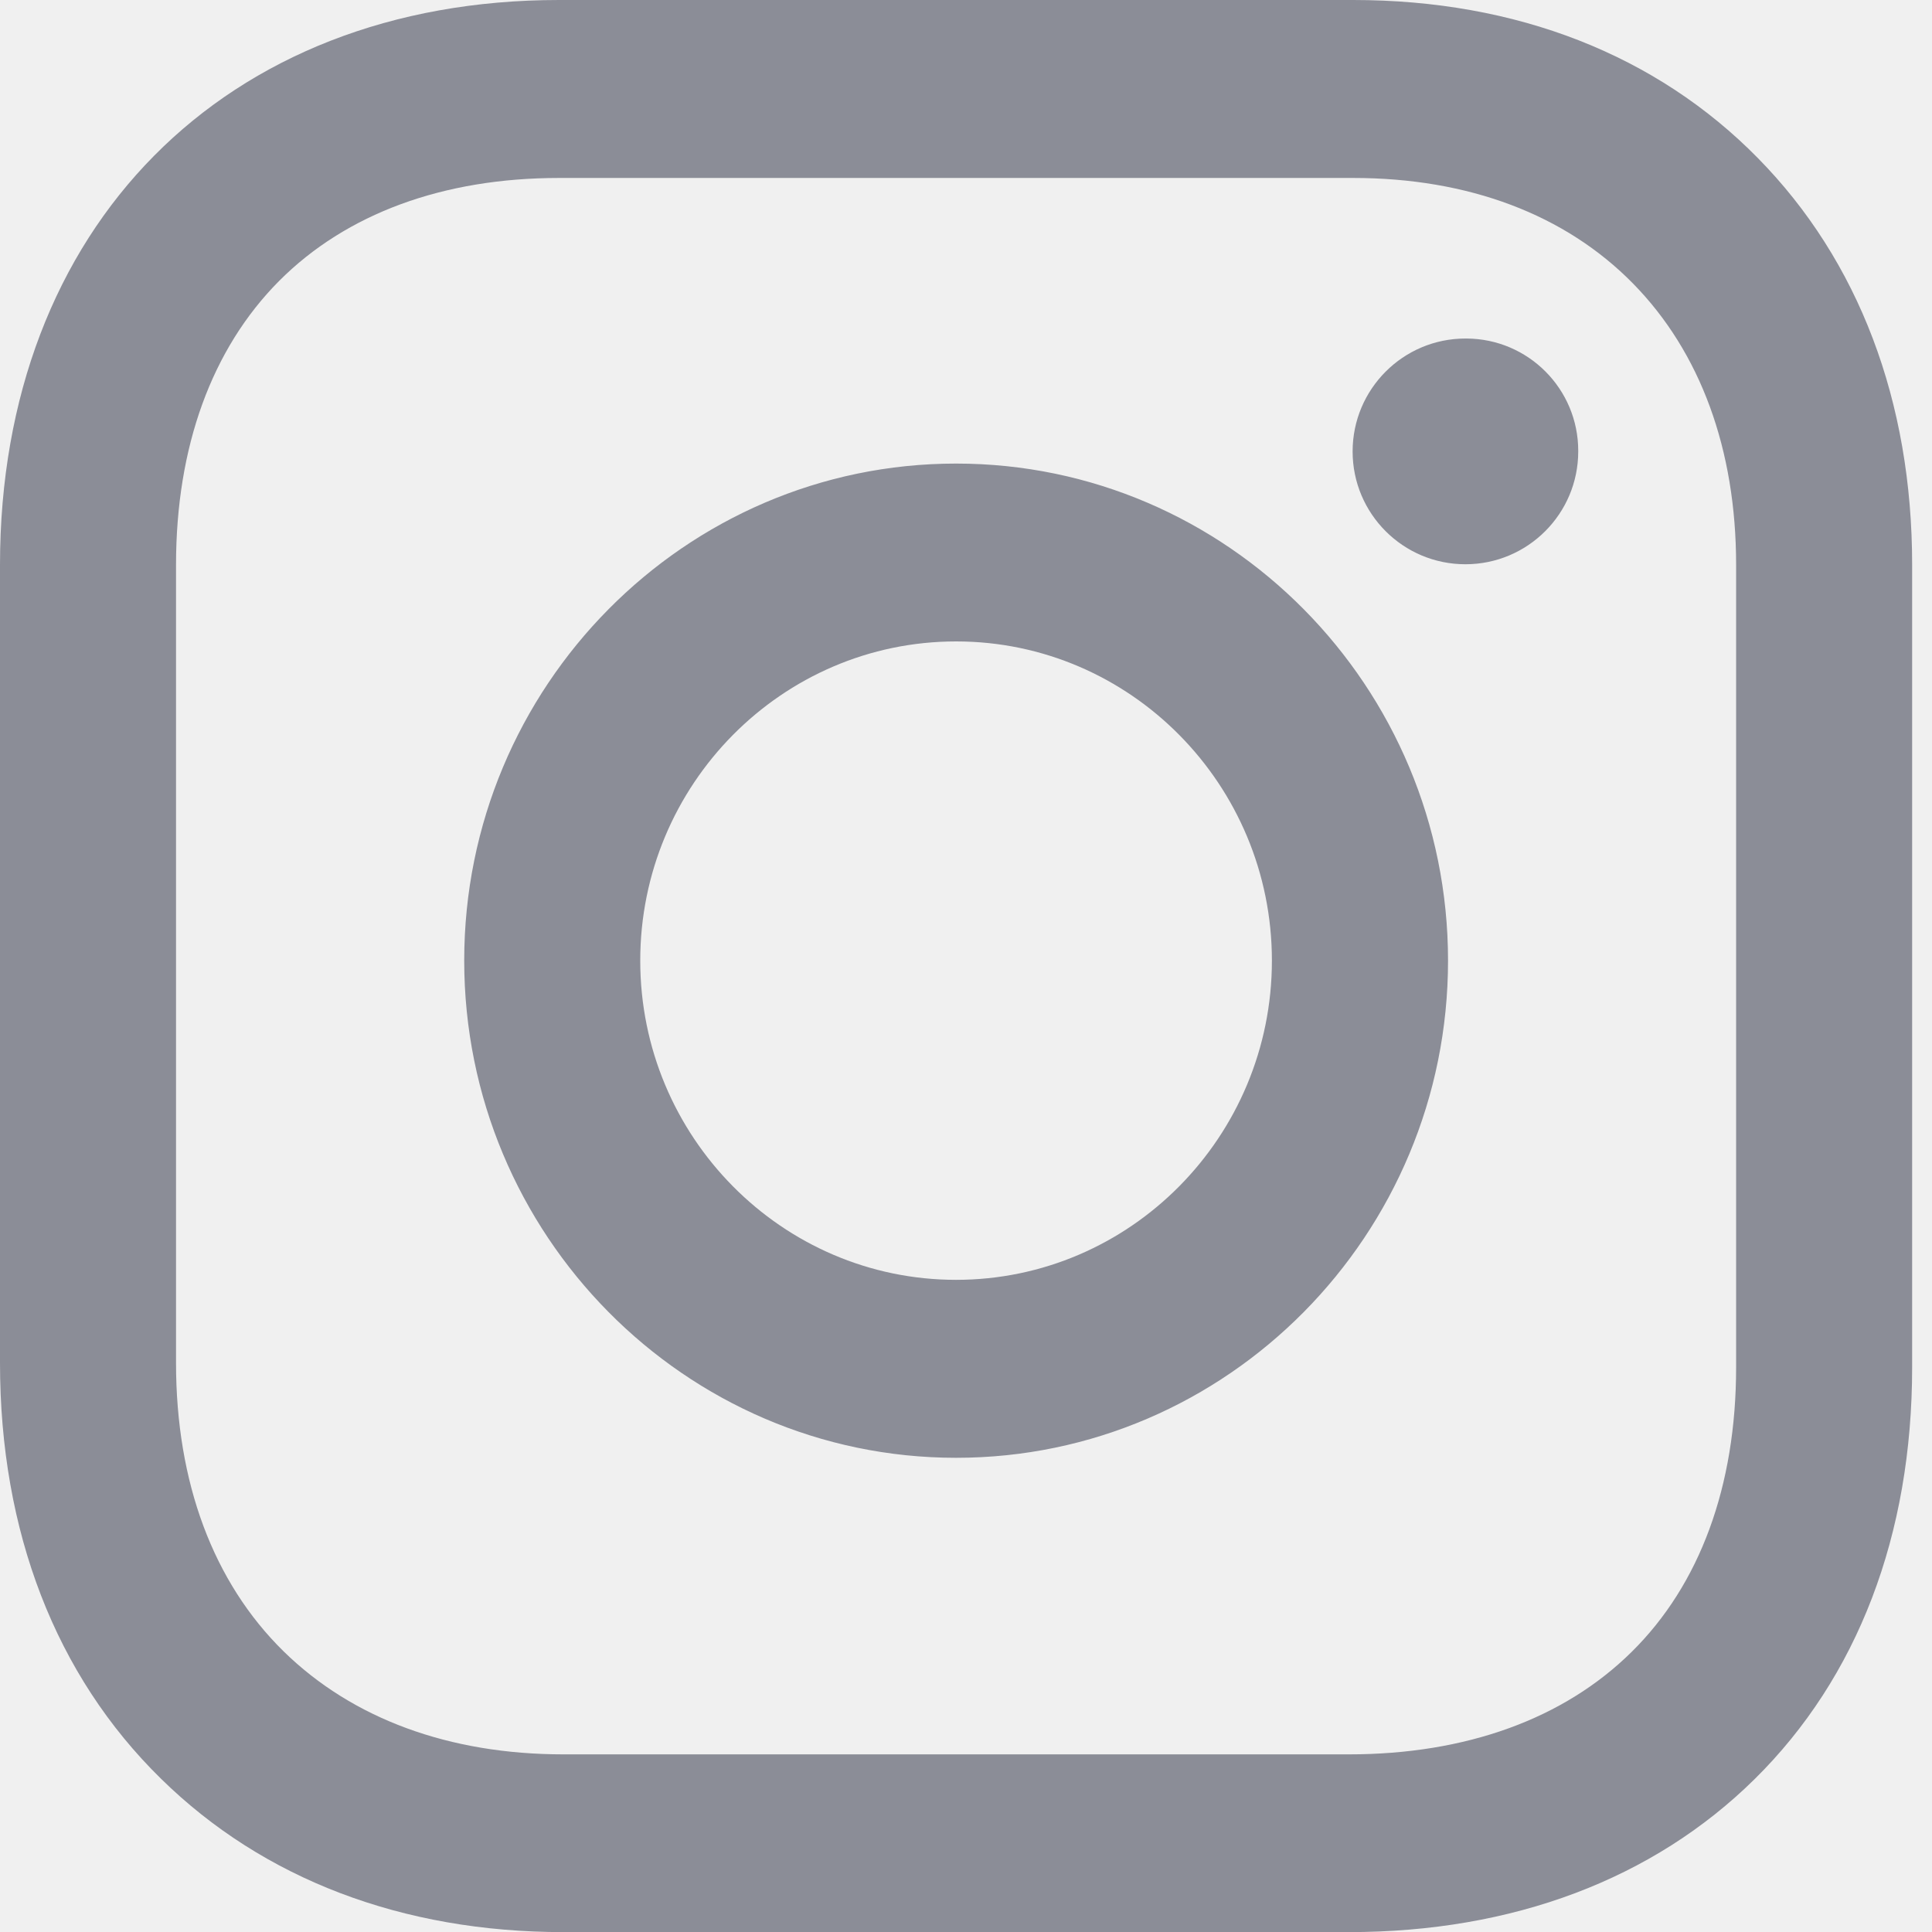
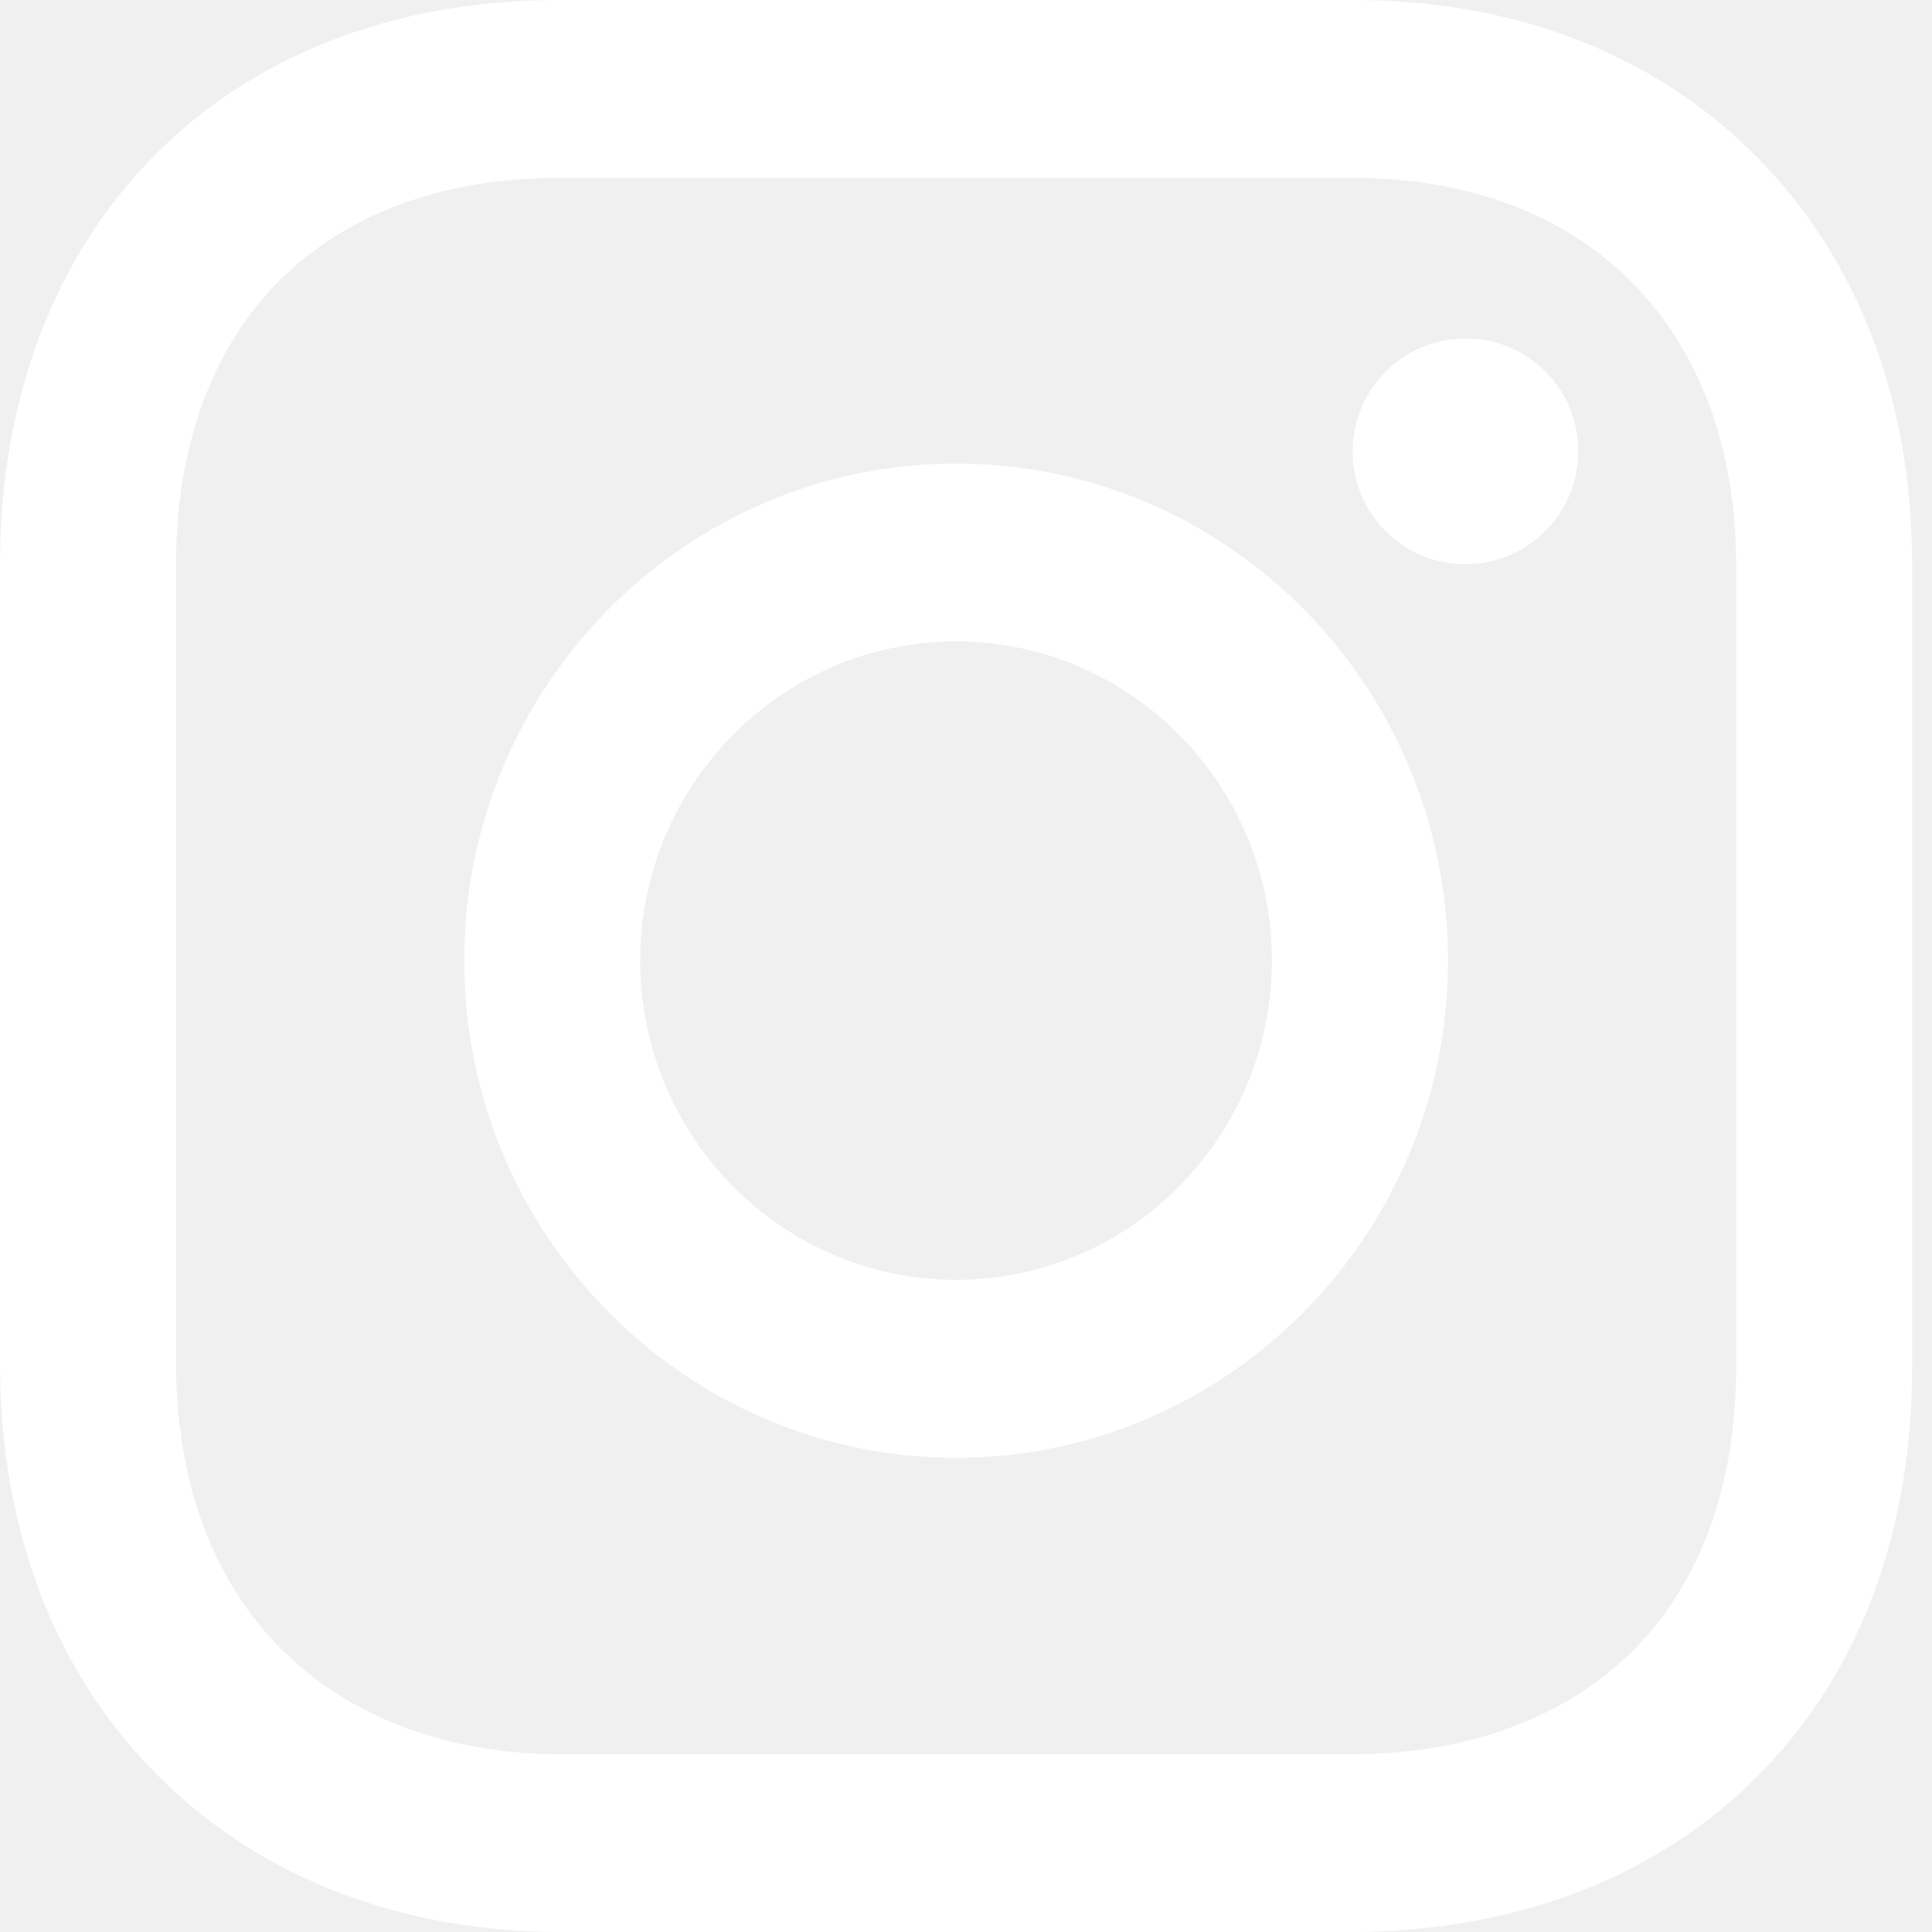
<svg xmlns="http://www.w3.org/2000/svg" width="18" height="18" viewBox="0 0 18 18">
-   <path fill="#8B8D97" d="M8.908 4.319c-2.528 0-4.583 2.078-4.583 4.63 0 2.554 2.056 4.633 4.583 4.633s4.583-2.078 4.583-4.632-2.056-4.631-4.583-4.631zm0 7.605c-1.623 0-2.943-1.334-2.943-2.974 0-1.64 1.32-2.974 2.943-2.974S11.85 7.31 11.85 8.95c0 1.64-1.32 2.974-2.943 2.974zm4.756-8.77h-.011c-.58 0-1.051.471-1.051 1.052 0 .58.47 1.051 1.051 1.051.58 0 1.051-.47 1.051-1.051V4.2c0-.576-.465-1.043-1.04-1.046zm2.715-1.68C15.432.51 14.128 0 12.607 0H5.208C2.093 0 0 2.115 0 5.263v7.434c0 1.573.519 2.914 1.5 3.875.952.935 2.248 1.429 3.75 1.429h7.315c1.53 0 2.837-.493 3.782-1.425.96-.947 1.468-2.275 1.468-3.838V5.262c0-1.522-.497-2.833-1.437-3.789zm-.204 11.265c0 1.106-.337 2.024-.974 2.652-.632.624-1.543.954-2.635.954H5.25c-1.066 0-1.967-.332-2.608-.96-.655-.643-1.002-1.573-1.002-2.687V5.263c0-1.099.332-2.013.96-2.645.626-.628 1.528-.96 2.609-.96h7.398c1.074 0 1.976.34 2.608.984.628.64.96 1.546.96 2.621v7.476z" />
+   <path fill="white" d="M8.908 4.319c-2.528 0-4.583 2.078-4.583 4.63 0 2.554 2.056 4.633 4.583 4.633s4.583-2.078 4.583-4.632-2.056-4.631-4.583-4.631zm0 7.605c-1.623 0-2.943-1.334-2.943-2.974 0-1.64 1.32-2.974 2.943-2.974S11.85 7.31 11.85 8.95c0 1.64-1.32 2.974-2.943 2.974zm4.756-8.77h-.011c-.58 0-1.051.471-1.051 1.052 0 .58.47 1.051 1.051 1.051.58 0 1.051-.47 1.051-1.051V4.2c0-.576-.465-1.043-1.04-1.046zm2.715-1.68C15.432.51 14.128 0 12.607 0H5.208C2.093 0 0 2.115 0 5.263v7.434c0 1.573.519 2.914 1.5 3.875.952.935 2.248 1.429 3.75 1.429h7.315c1.53 0 2.837-.493 3.782-1.425.96-.947 1.468-2.275 1.468-3.838V5.262c0-1.522-.497-2.833-1.437-3.789zm-.204 11.265c0 1.106-.337 2.024-.974 2.652-.632.624-1.543.954-2.635.954H5.25c-1.066 0-1.967-.332-2.608-.96-.655-.643-1.002-1.573-1.002-2.687V5.263c0-1.099.332-2.013.96-2.645.626-.628 1.528-.96 2.609-.96h7.398c1.074 0 1.976.34 2.608.984.628.64.96 1.546.96 2.621v7.476z" />
</svg>
